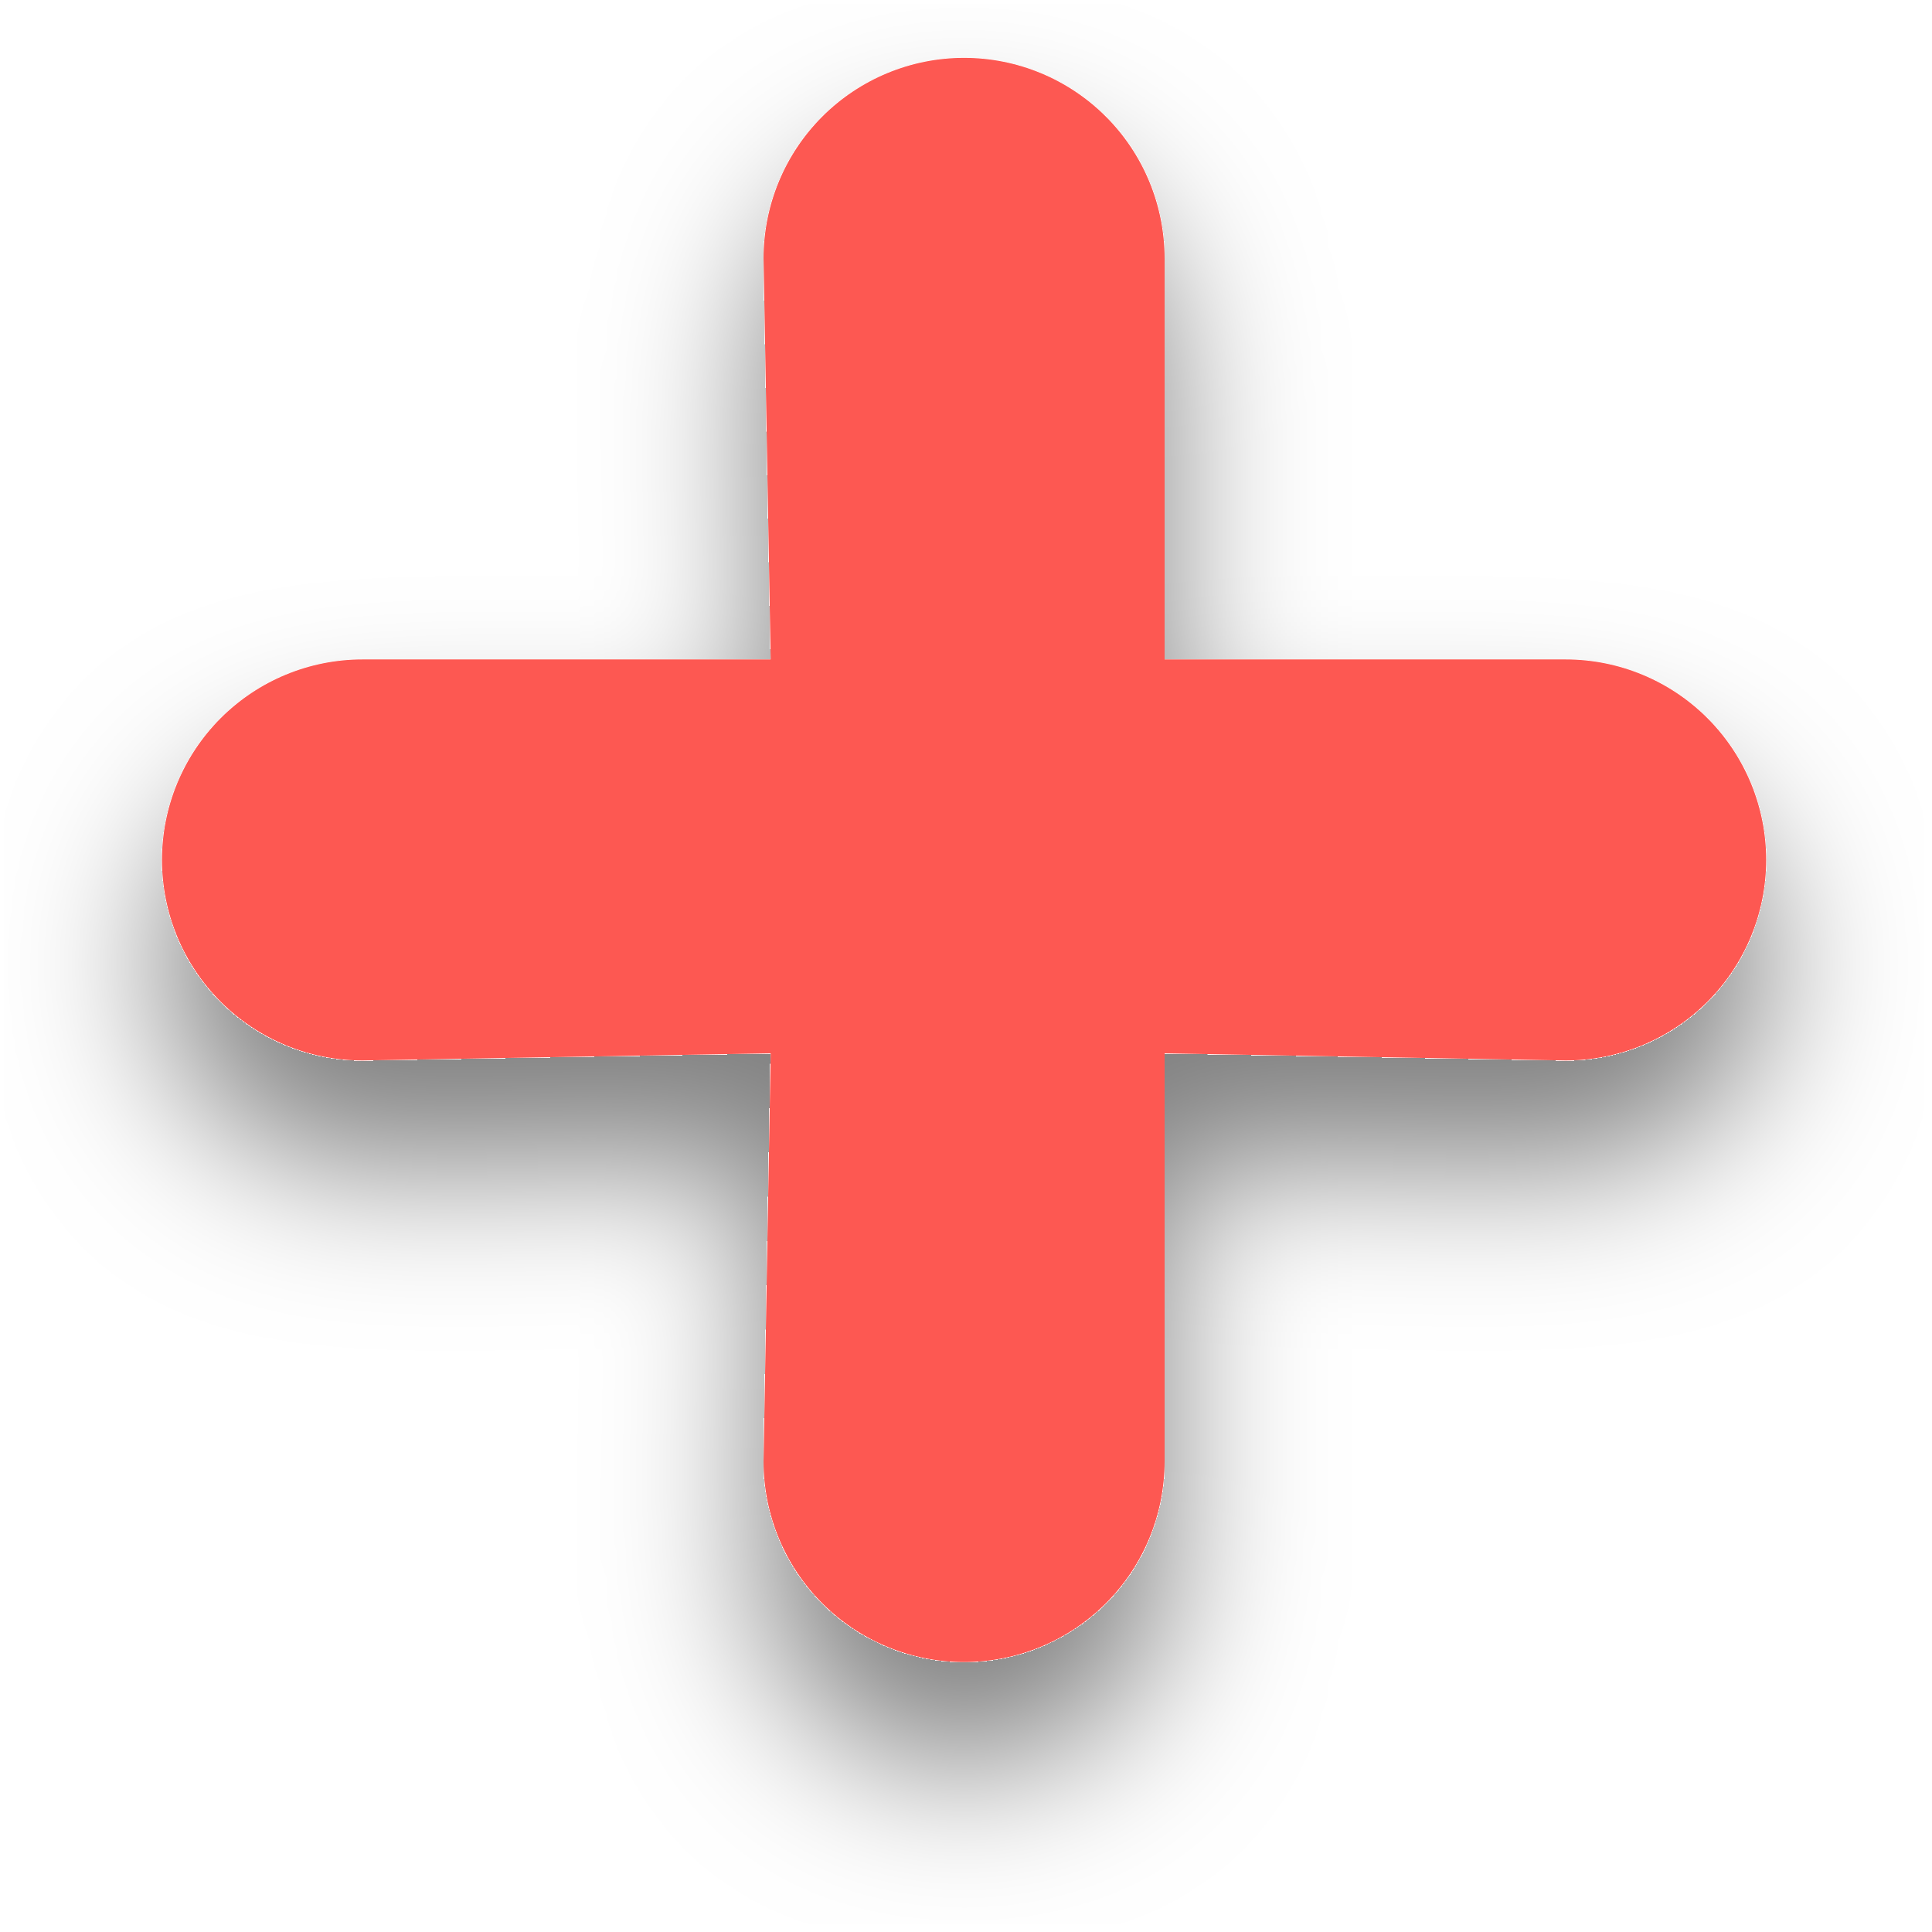
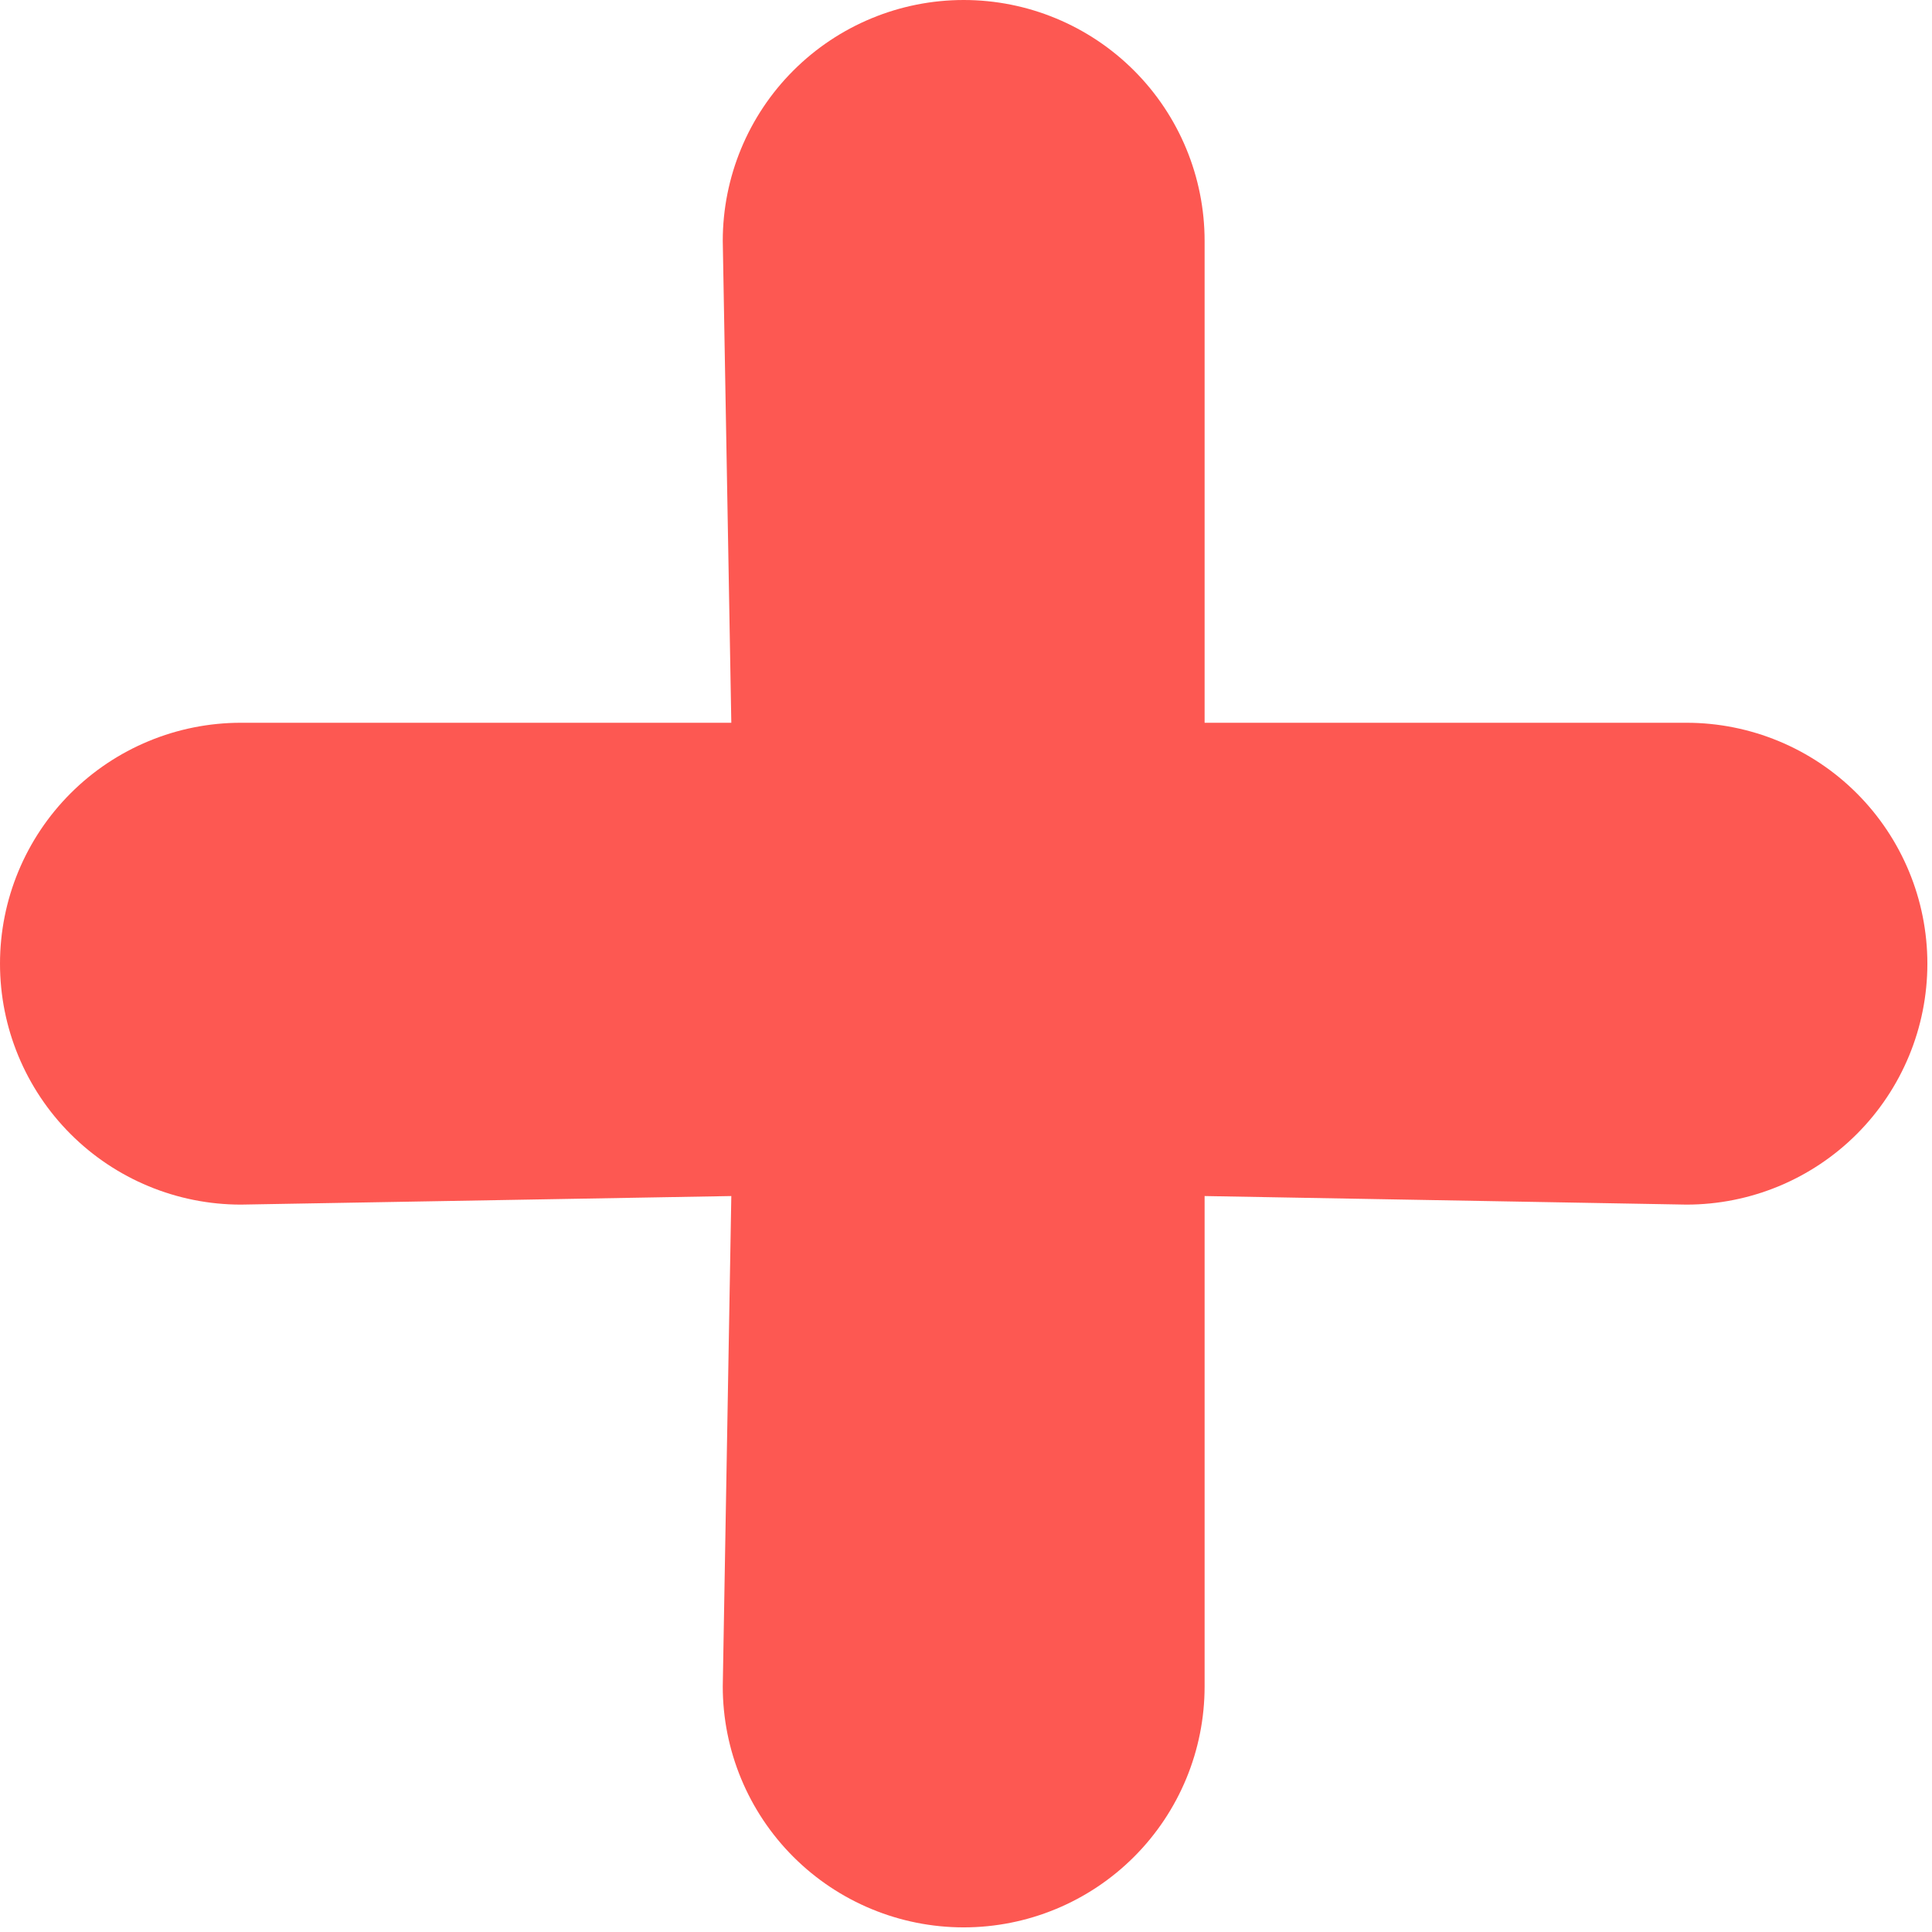
- <svg xmlns="http://www.w3.org/2000/svg" width="167" height="167" viewBox="0 0 167 167" fill="none">
-   <g filter="url(#filter0_d_5_8)">
-     <path d="M135.333 57H100.667V22.333C100.667 17.736 98.841 13.327 95.59 10.077C92.339 6.826 87.93 5 83.333 5C78.736 5 74.328 6.826 71.077 10.077C67.826 13.327 66 17.736 66 22.333L66.615 57H31.333C26.736 57 22.327 58.826 19.077 62.077C15.826 65.328 14 69.736 14 74.333C14 78.93 15.826 83.339 19.077 86.59C22.327 89.841 26.736 91.667 31.333 91.667L66.615 91.051L66 126.333C66 130.93 67.826 135.339 71.077 138.59C74.328 141.84 78.736 143.667 83.333 143.667C87.93 143.667 92.339 141.84 95.59 138.59C98.841 135.339 100.667 130.93 100.667 126.333V91.051L135.333 91.667C139.93 91.667 144.339 89.841 147.59 86.59C150.84 83.339 152.667 78.93 152.667 74.333C152.667 69.736 150.84 65.328 147.59 62.077C144.339 58.826 139.93 57 135.333 57Z" fill="#FD5852" />
-   </g>
-   <defs>
-     <filter id="filter0_d_5_8" x="0.4" y="0.4" width="165.867" height="165.867" filterUnits="userSpaceOnUse" color-interpolation-filters="sRGB">
-       <feFlood flood-opacity="0" result="BackgroundImageFix" />
-       <feColorMatrix in="SourceAlpha" type="matrix" values="0 0 0 0 0 0 0 0 0 0 0 0 0 0 0 0 0 0 127 0" result="hardAlpha" />
-       <feOffset dy="9" />
-       <feGaussianBlur stdDeviation="6.8" />
-       <feComposite in2="hardAlpha" operator="out" />
-       <feColorMatrix type="matrix" values="0 0 0 0 0 0 0 0 0 0 0 0 0 0 0 0 0 0 0.5 0" />
-       <feBlend mode="normal" in2="BackgroundImageFix" result="effect1_dropShadow_5_8" />
-       <feBlend mode="normal" in="SourceGraphic" in2="effect1_dropShadow_5_8" result="shape" />
-     </filter>
-   </defs>
+ <svg xmlns="http://www.w3.org/2000/svg" width="139" height="139" viewBox="0 0 139 139" fill="none">
+   <path d="M121.333 52H86.667V17.333C86.667 12.736 84.841 8.327 81.59 5.077C78.339 1.826 73.93 0 69.333 0C64.736 0 60.328 1.826 57.077 5.077C53.826 8.327 52 12.736 52 17.333L52.615 52H17.333C12.736 52 8.327 53.826 5.077 57.077C1.826 60.328 0 64.736 0 69.333C0 73.93 1.826 78.339 5.077 81.59C8.327 84.841 12.736 86.667 17.333 86.667L52.615 86.051L52 121.333C52 125.93 53.826 130.339 57.077 133.59C60.328 136.84 64.736 138.667 69.333 138.667C73.93 138.667 78.339 136.84 81.59 133.59C84.841 130.339 86.667 125.93 86.667 121.333V86.051L121.333 86.667C125.93 86.667 130.339 84.841 133.59 81.59C136.84 78.339 138.667 73.93 138.667 69.333C138.667 64.736 136.84 60.328 133.59 57.077C130.339 53.826 125.93 52 121.333 52Z" fill="#FD5852" />
</svg>
